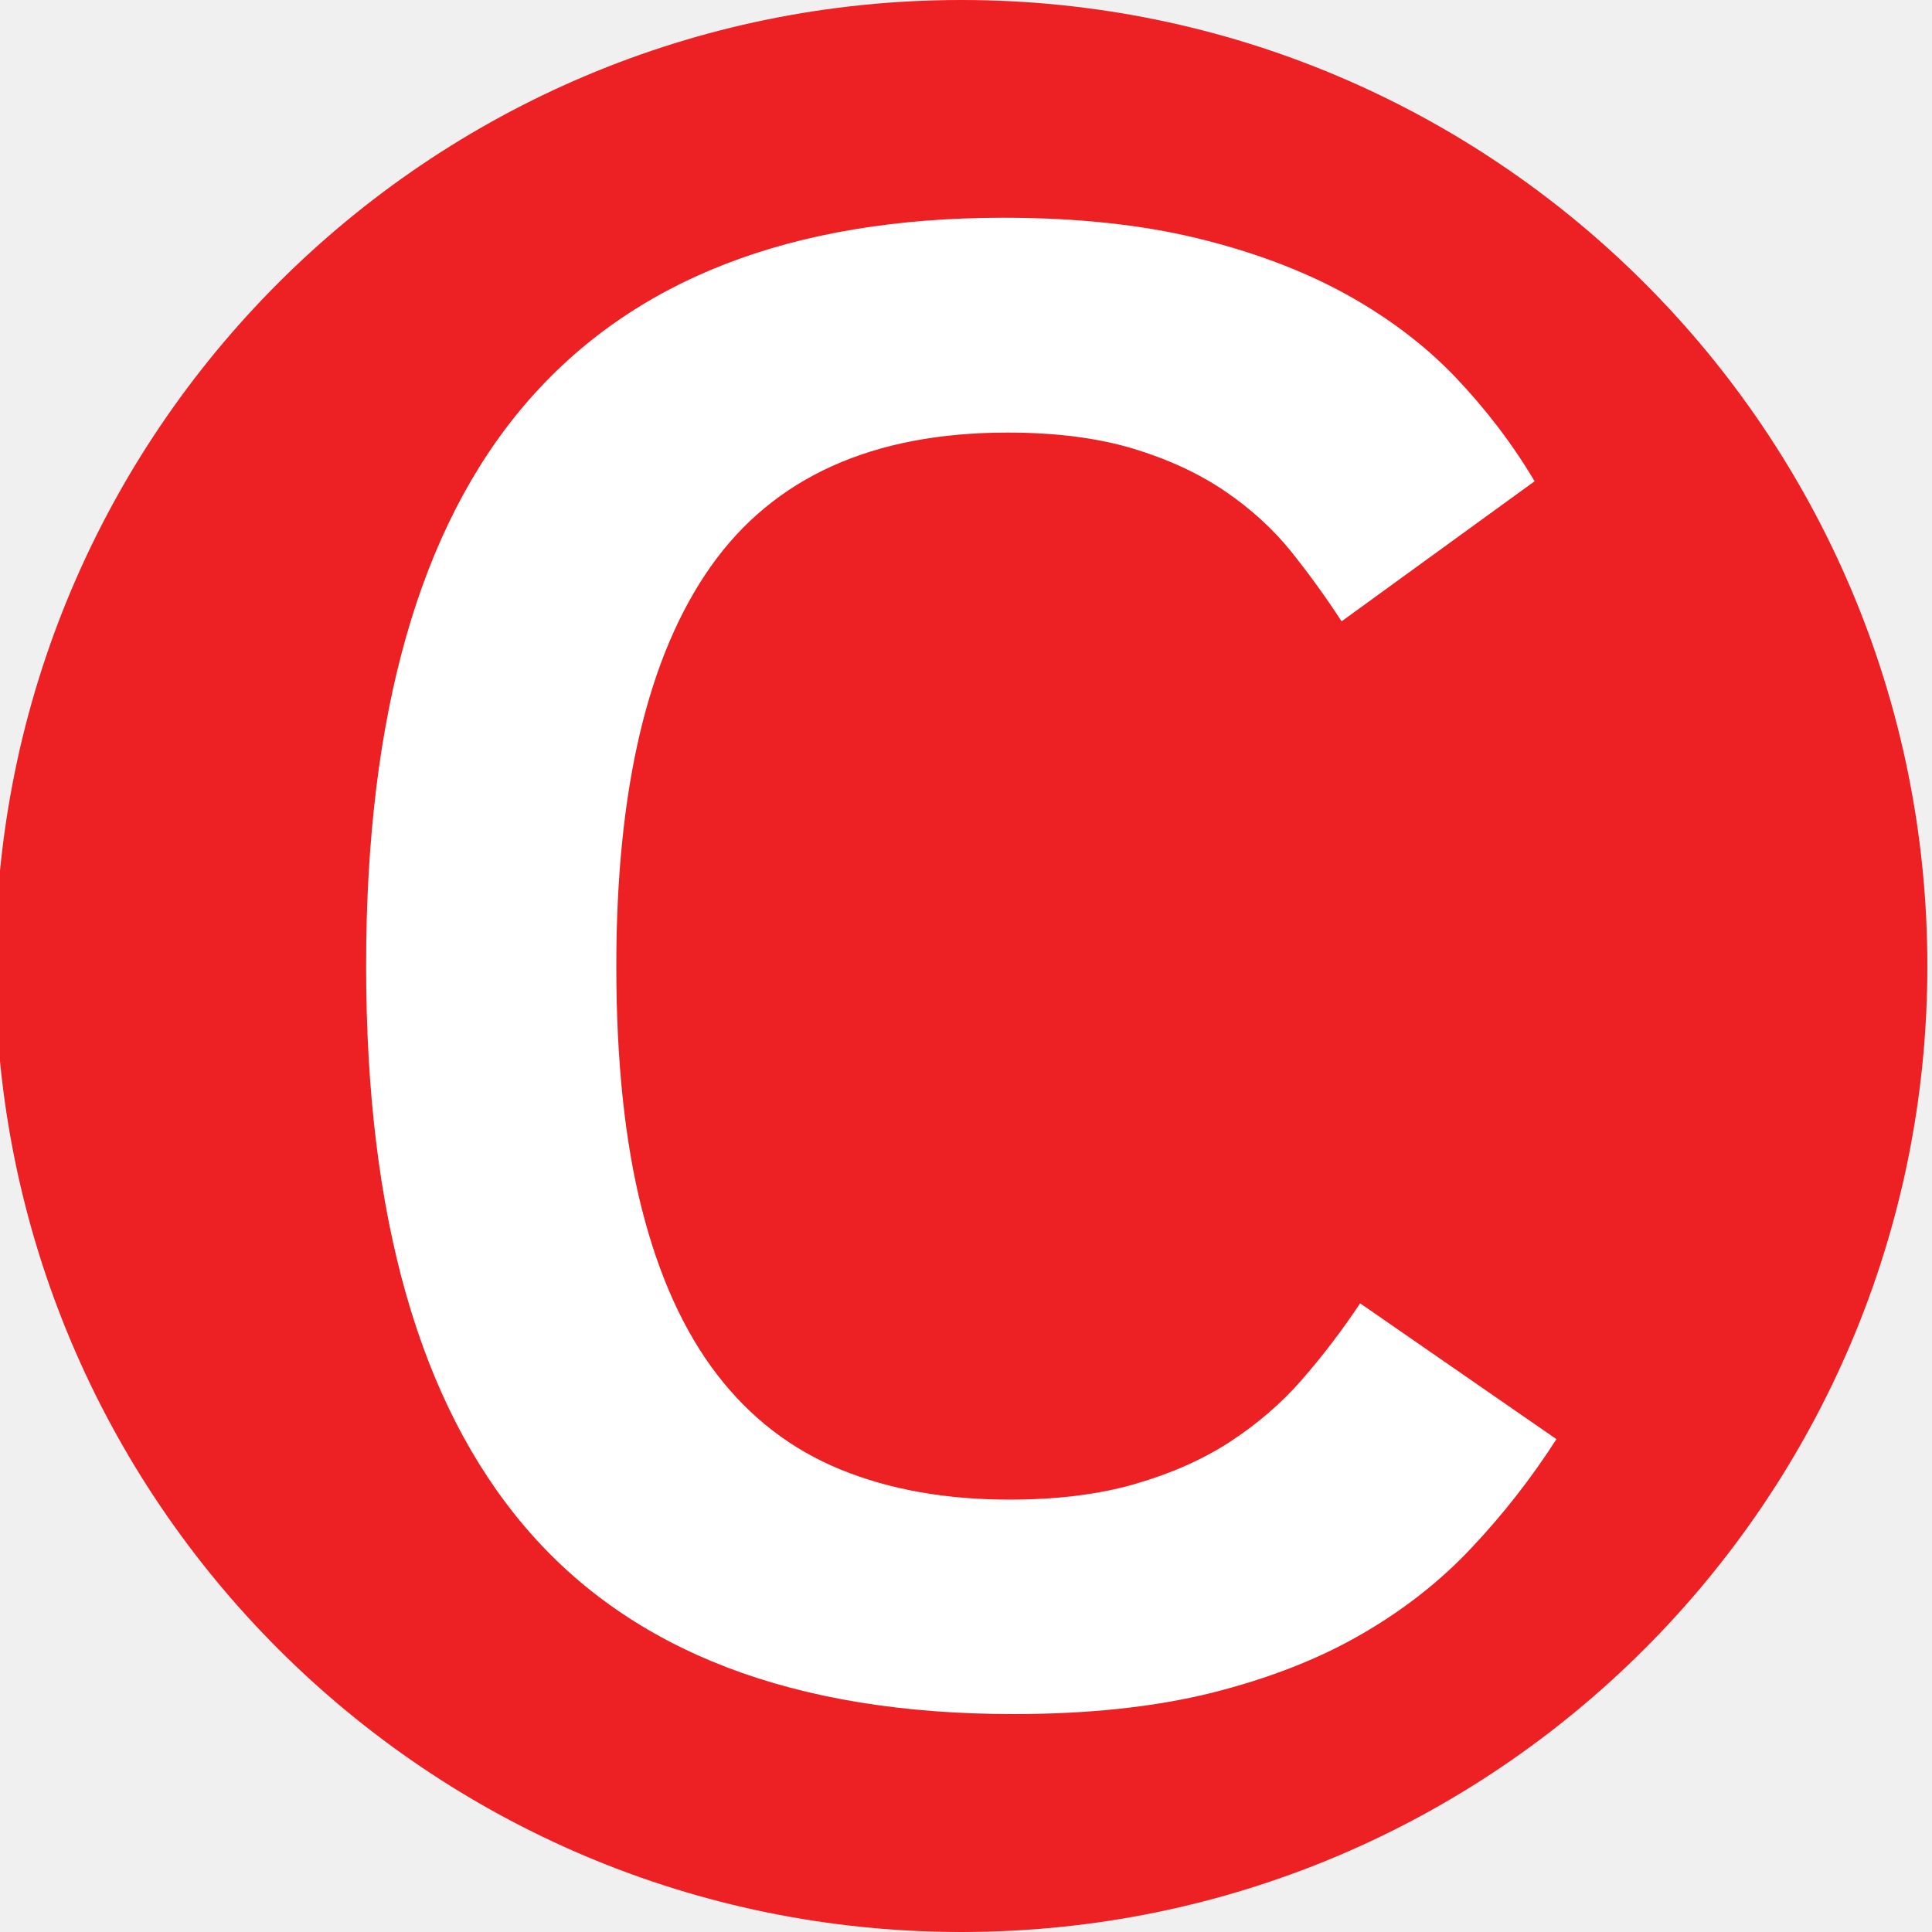
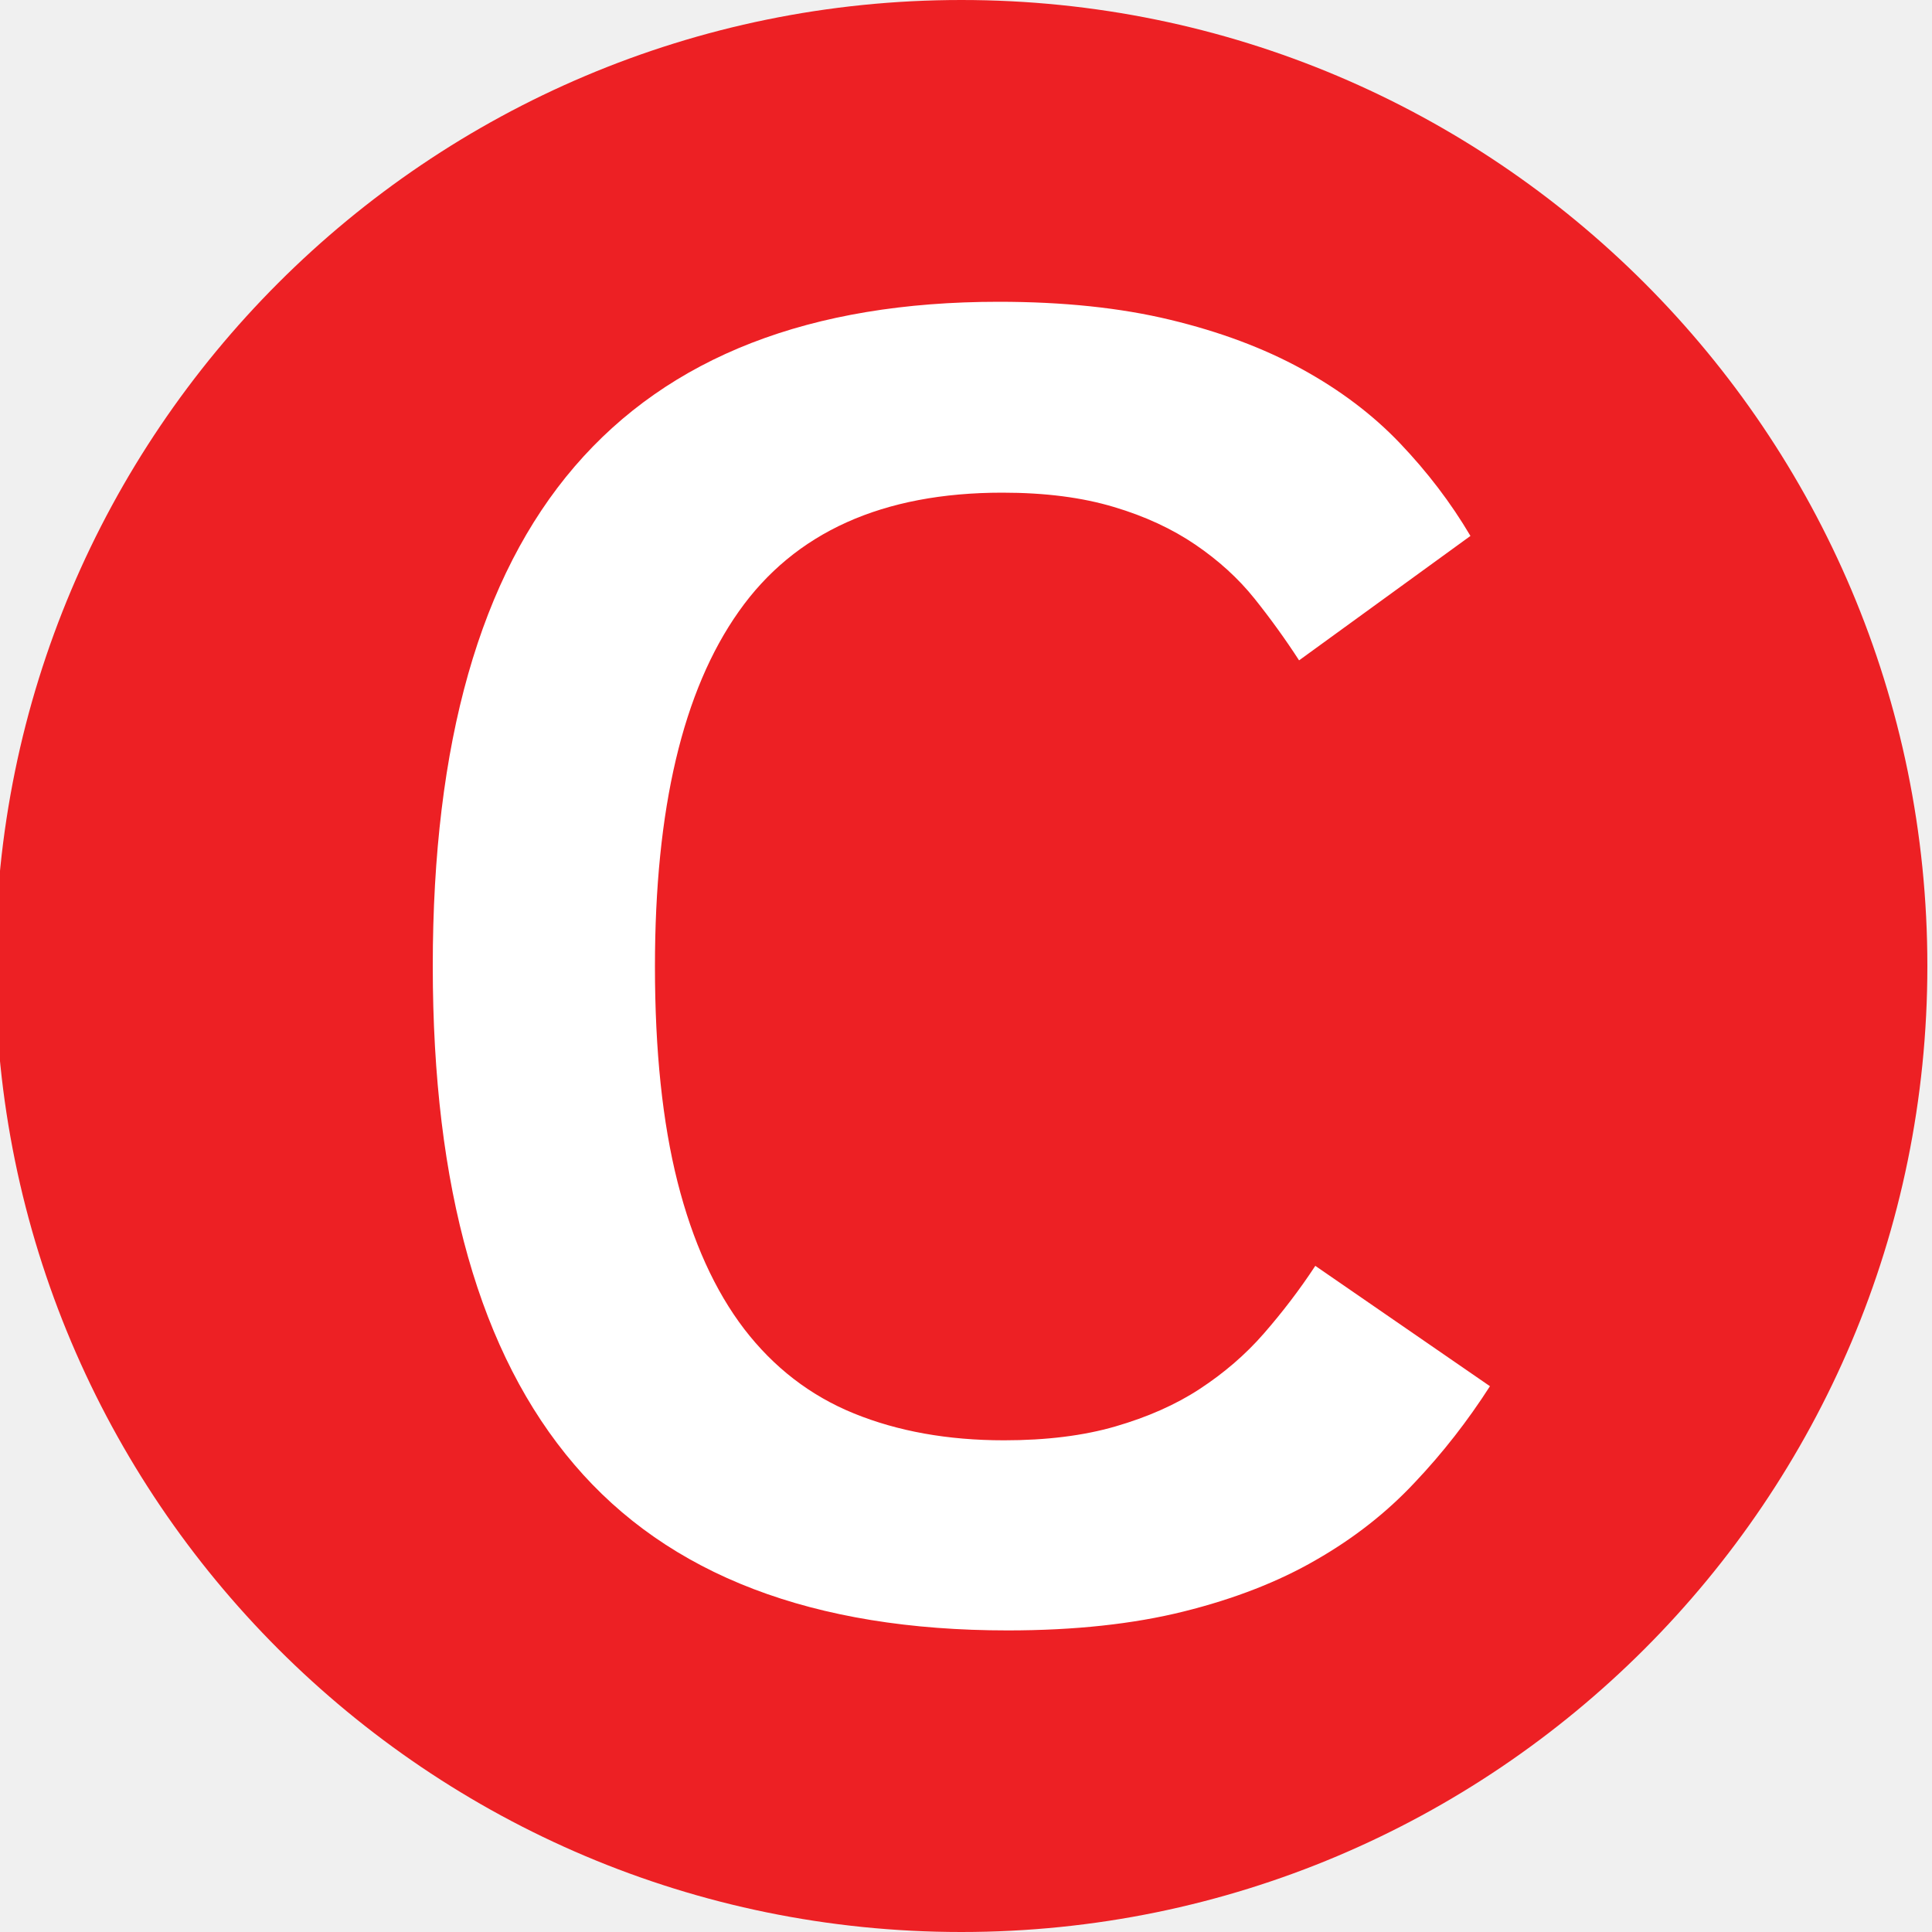
- <svg xmlns="http://www.w3.org/2000/svg" version="1.1" id="Layer_1" x="0px" y="0px" viewBox="0 0 100 100" style="enable-background:new 0 0 100 100;" xml:space="preserve">
-   <circle style="fill:#ED2024;" cx="49.76" cy="50" r="50" />
+ <svg xmlns="http://www.w3.org/2000/svg" version="1.1" id="Layer_1" x="0px" y="0px" viewBox="0 0 100 100" enable-background="new 0 0 100 100" xml:space="preserve">
+   <circle fill="#ED2024" cx="49.76" cy="50" r="50" />
  <g>
-     <path style="fill:#FFFFFF;" d="M80.56,74.49c-1.29,2.01-2.75,3.88-4.38,5.61c-1.63,1.74-3.54,3.24-5.75,4.51   c-2.2,1.27-4.77,2.27-7.71,3.01c-2.94,0.73-6.36,1.1-10.26,1.1c-11.35,0-19.77-3.22-25.27-9.67c-5.5-6.45-8.24-16.13-8.24-29.06   c0-13,2.76-22.7,8.27-29.11c5.51-6.41,13.75-9.61,24.71-9.61c3.76,0,7.09,0.35,9.99,1.05s5.46,1.66,7.68,2.87   c2.22,1.22,4.13,2.66,5.72,4.32c1.59,1.67,2.96,3.46,4.11,5.4l-9.99,7.25c-0.79-1.22-1.66-2.42-2.6-3.6   c-0.95-1.18-2.1-2.23-3.44-3.14c-1.34-0.91-2.93-1.65-4.75-2.2c-1.83-0.55-3.99-0.83-6.5-0.83c-6.98,0-12.1,2.31-15.36,6.93   C33.53,33.94,31.9,40.83,31.9,50c0,4.91,0.44,9.1,1.32,12.57c0.88,3.47,2.17,6.33,3.89,8.57c1.72,2.24,3.85,3.88,6.39,4.92   c2.54,1.04,5.46,1.56,8.75,1.56c2.47,0,4.64-0.27,6.5-0.81c1.86-0.54,3.5-1.26,4.91-2.18s2.66-1.99,3.73-3.22s2.08-2.55,3.01-3.95   L80.56,74.49z" />
+     <path fill="#FFFFFF" d="M77.12,71.75c-1.15,1.79-2.44,3.45-3.89,4.98c-1.45,1.55-3.14,2.88-5.11,4.01   c-1.95,1.13-4.24,2.02-6.85,2.67c-2.61,0.65-5.65,0.98-9.11,0.98c-10.08,0-17.56-2.86-22.44-8.59C24.83,70.08,22.4,61.48,22.4,50   c0-11.55,2.45-20.16,7.34-25.85s12.21-8.53,21.95-8.53c3.34,0,6.3,0.31,8.87,0.93c2.58,0.62,4.85,1.47,6.82,2.55   c1.97,1.08,3.67,2.36,5.08,3.84c1.41,1.48,2.63,3.07,3.65,4.8l-8.87,6.44c-0.7-1.08-1.47-2.15-2.31-3.2   c-0.84-1.05-1.87-1.98-3.06-2.79c-1.19-0.81-2.6-1.47-4.22-1.95c-1.63-0.49-3.54-0.74-5.77-0.74c-6.2,0-10.75,2.05-13.64,6.15   c-2.9,4.1-4.34,10.22-4.34,18.37c0,4.36,0.39,8.08,1.17,11.16c0.78,3.08,1.93,5.62,3.45,7.61c1.53,1.99,3.42,3.45,5.68,4.37   c2.26,0.92,4.85,1.39,7.77,1.39c2.19,0,4.12-0.24,5.77-0.72s3.11-1.12,4.36-1.94s2.36-1.77,3.31-2.86s1.85-2.26,2.67-3.51   L77.12,71.75z" />
  </g>
</svg>
